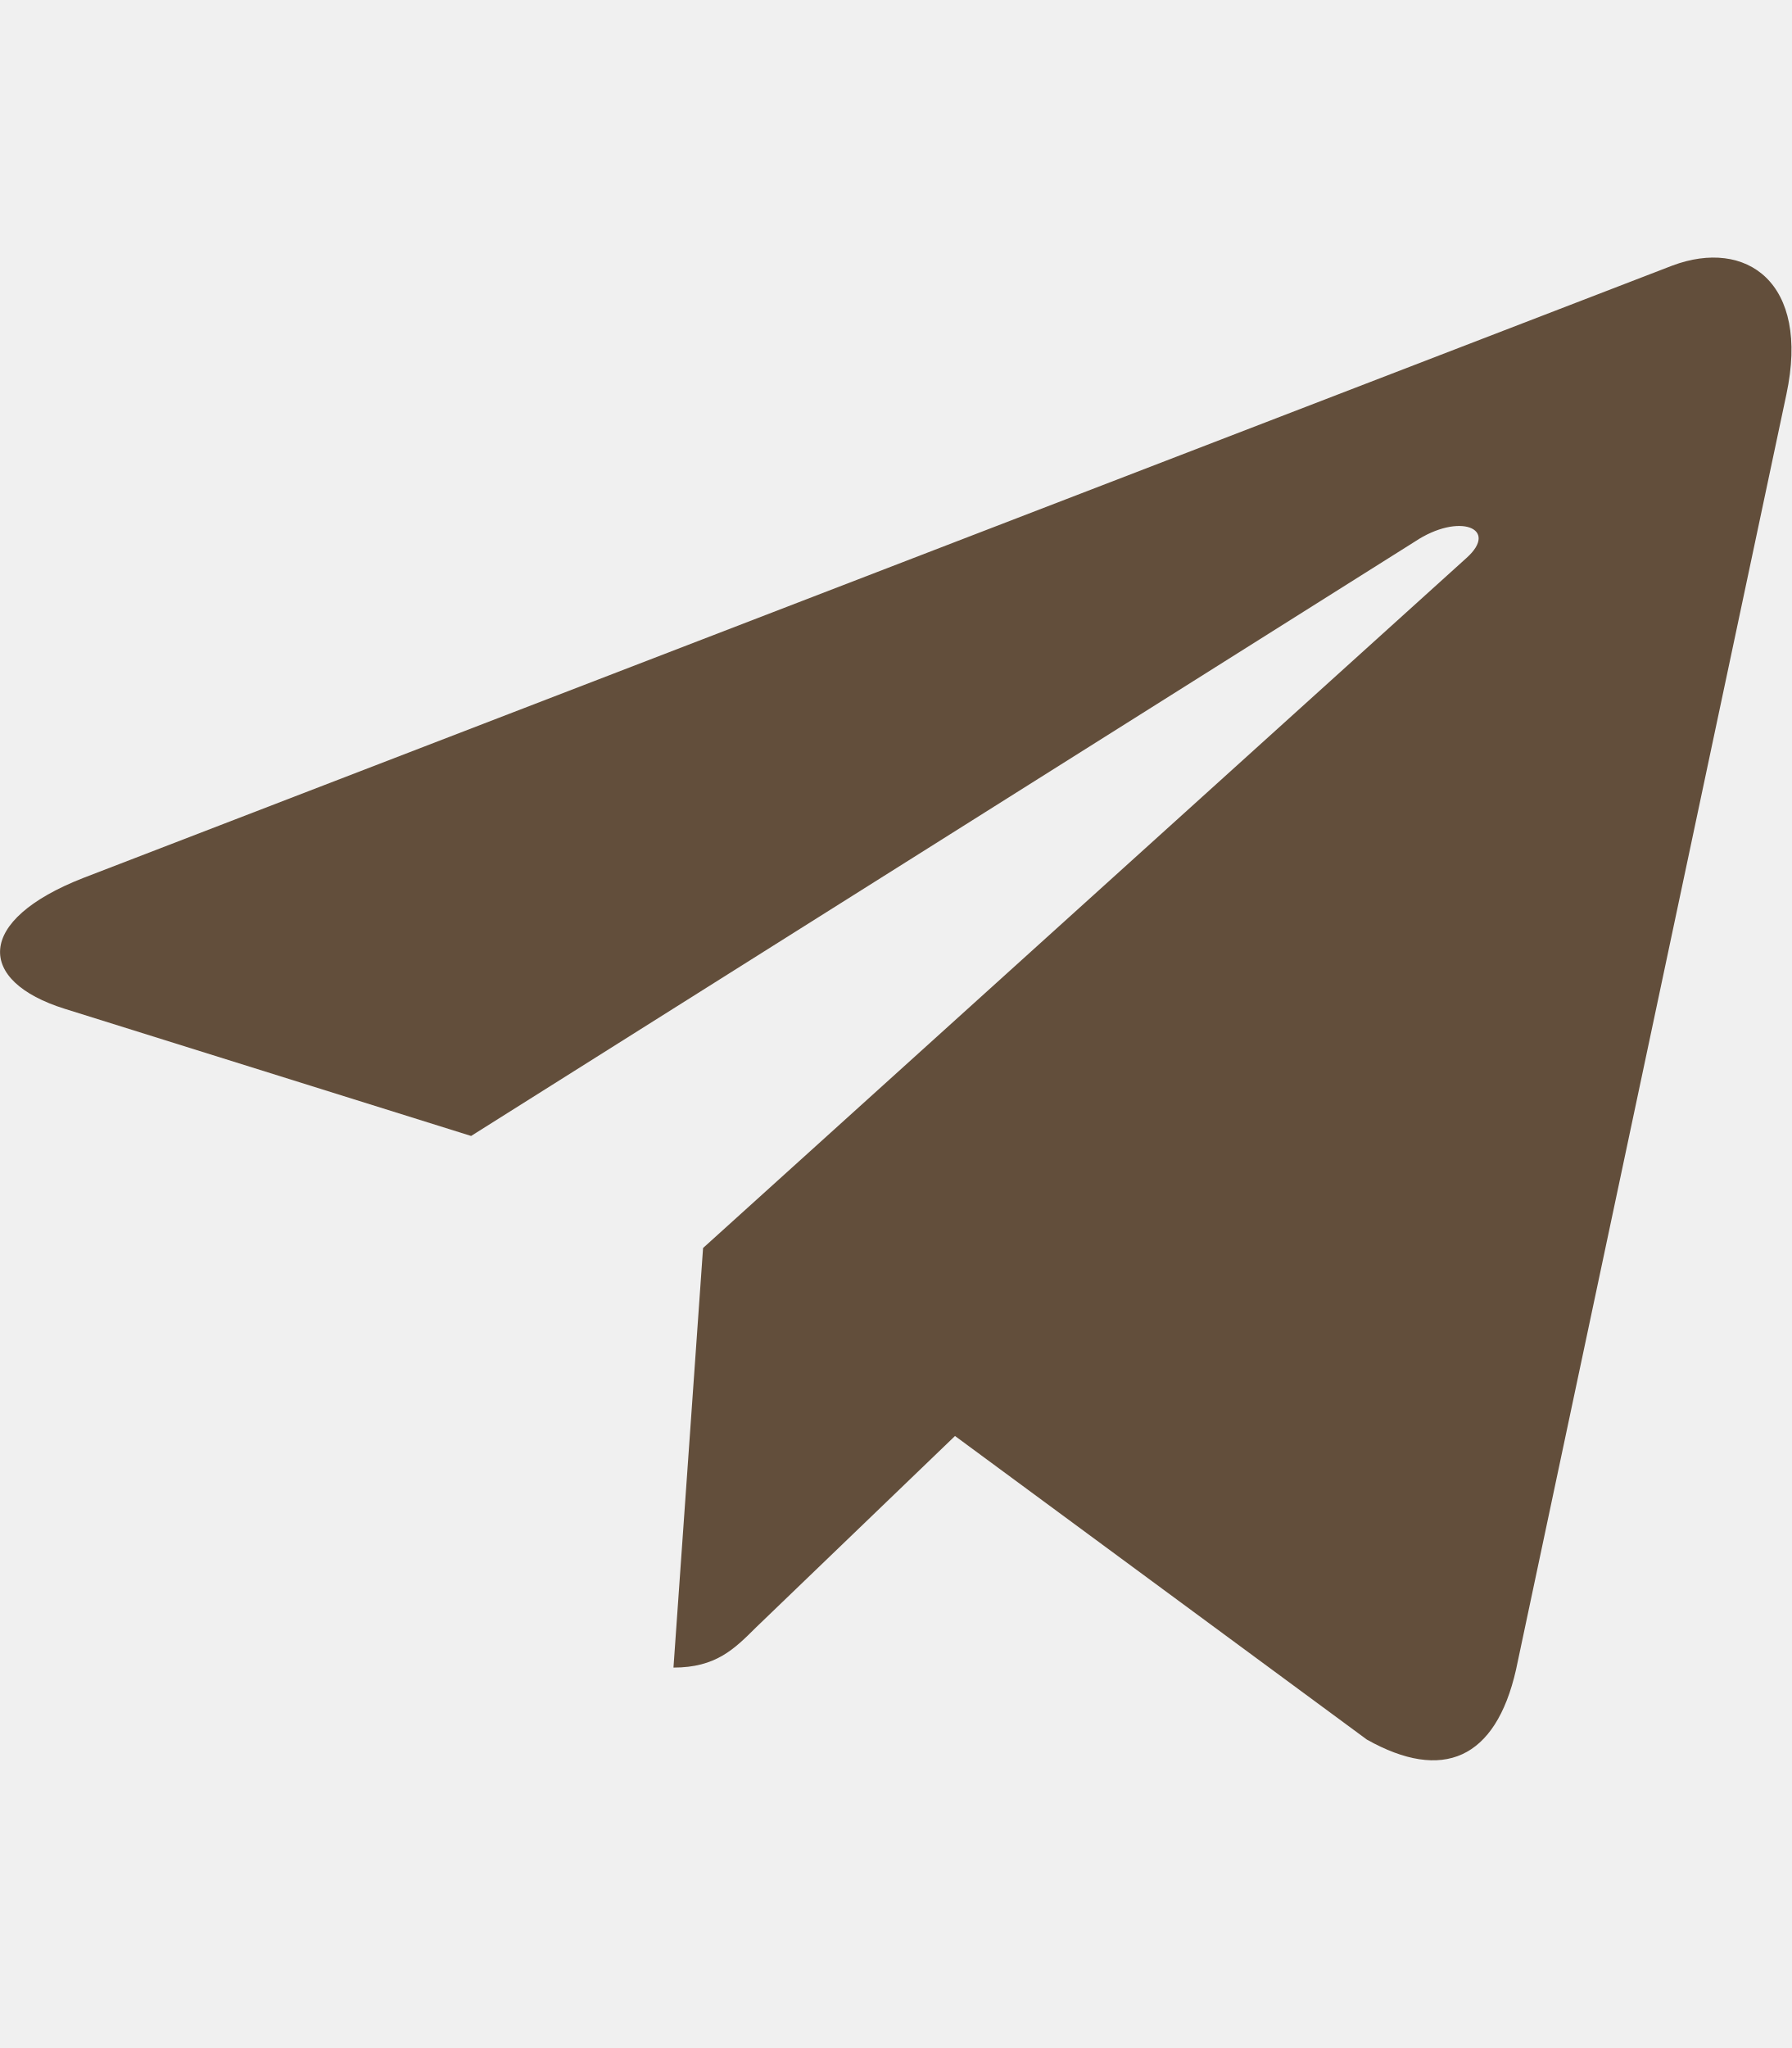
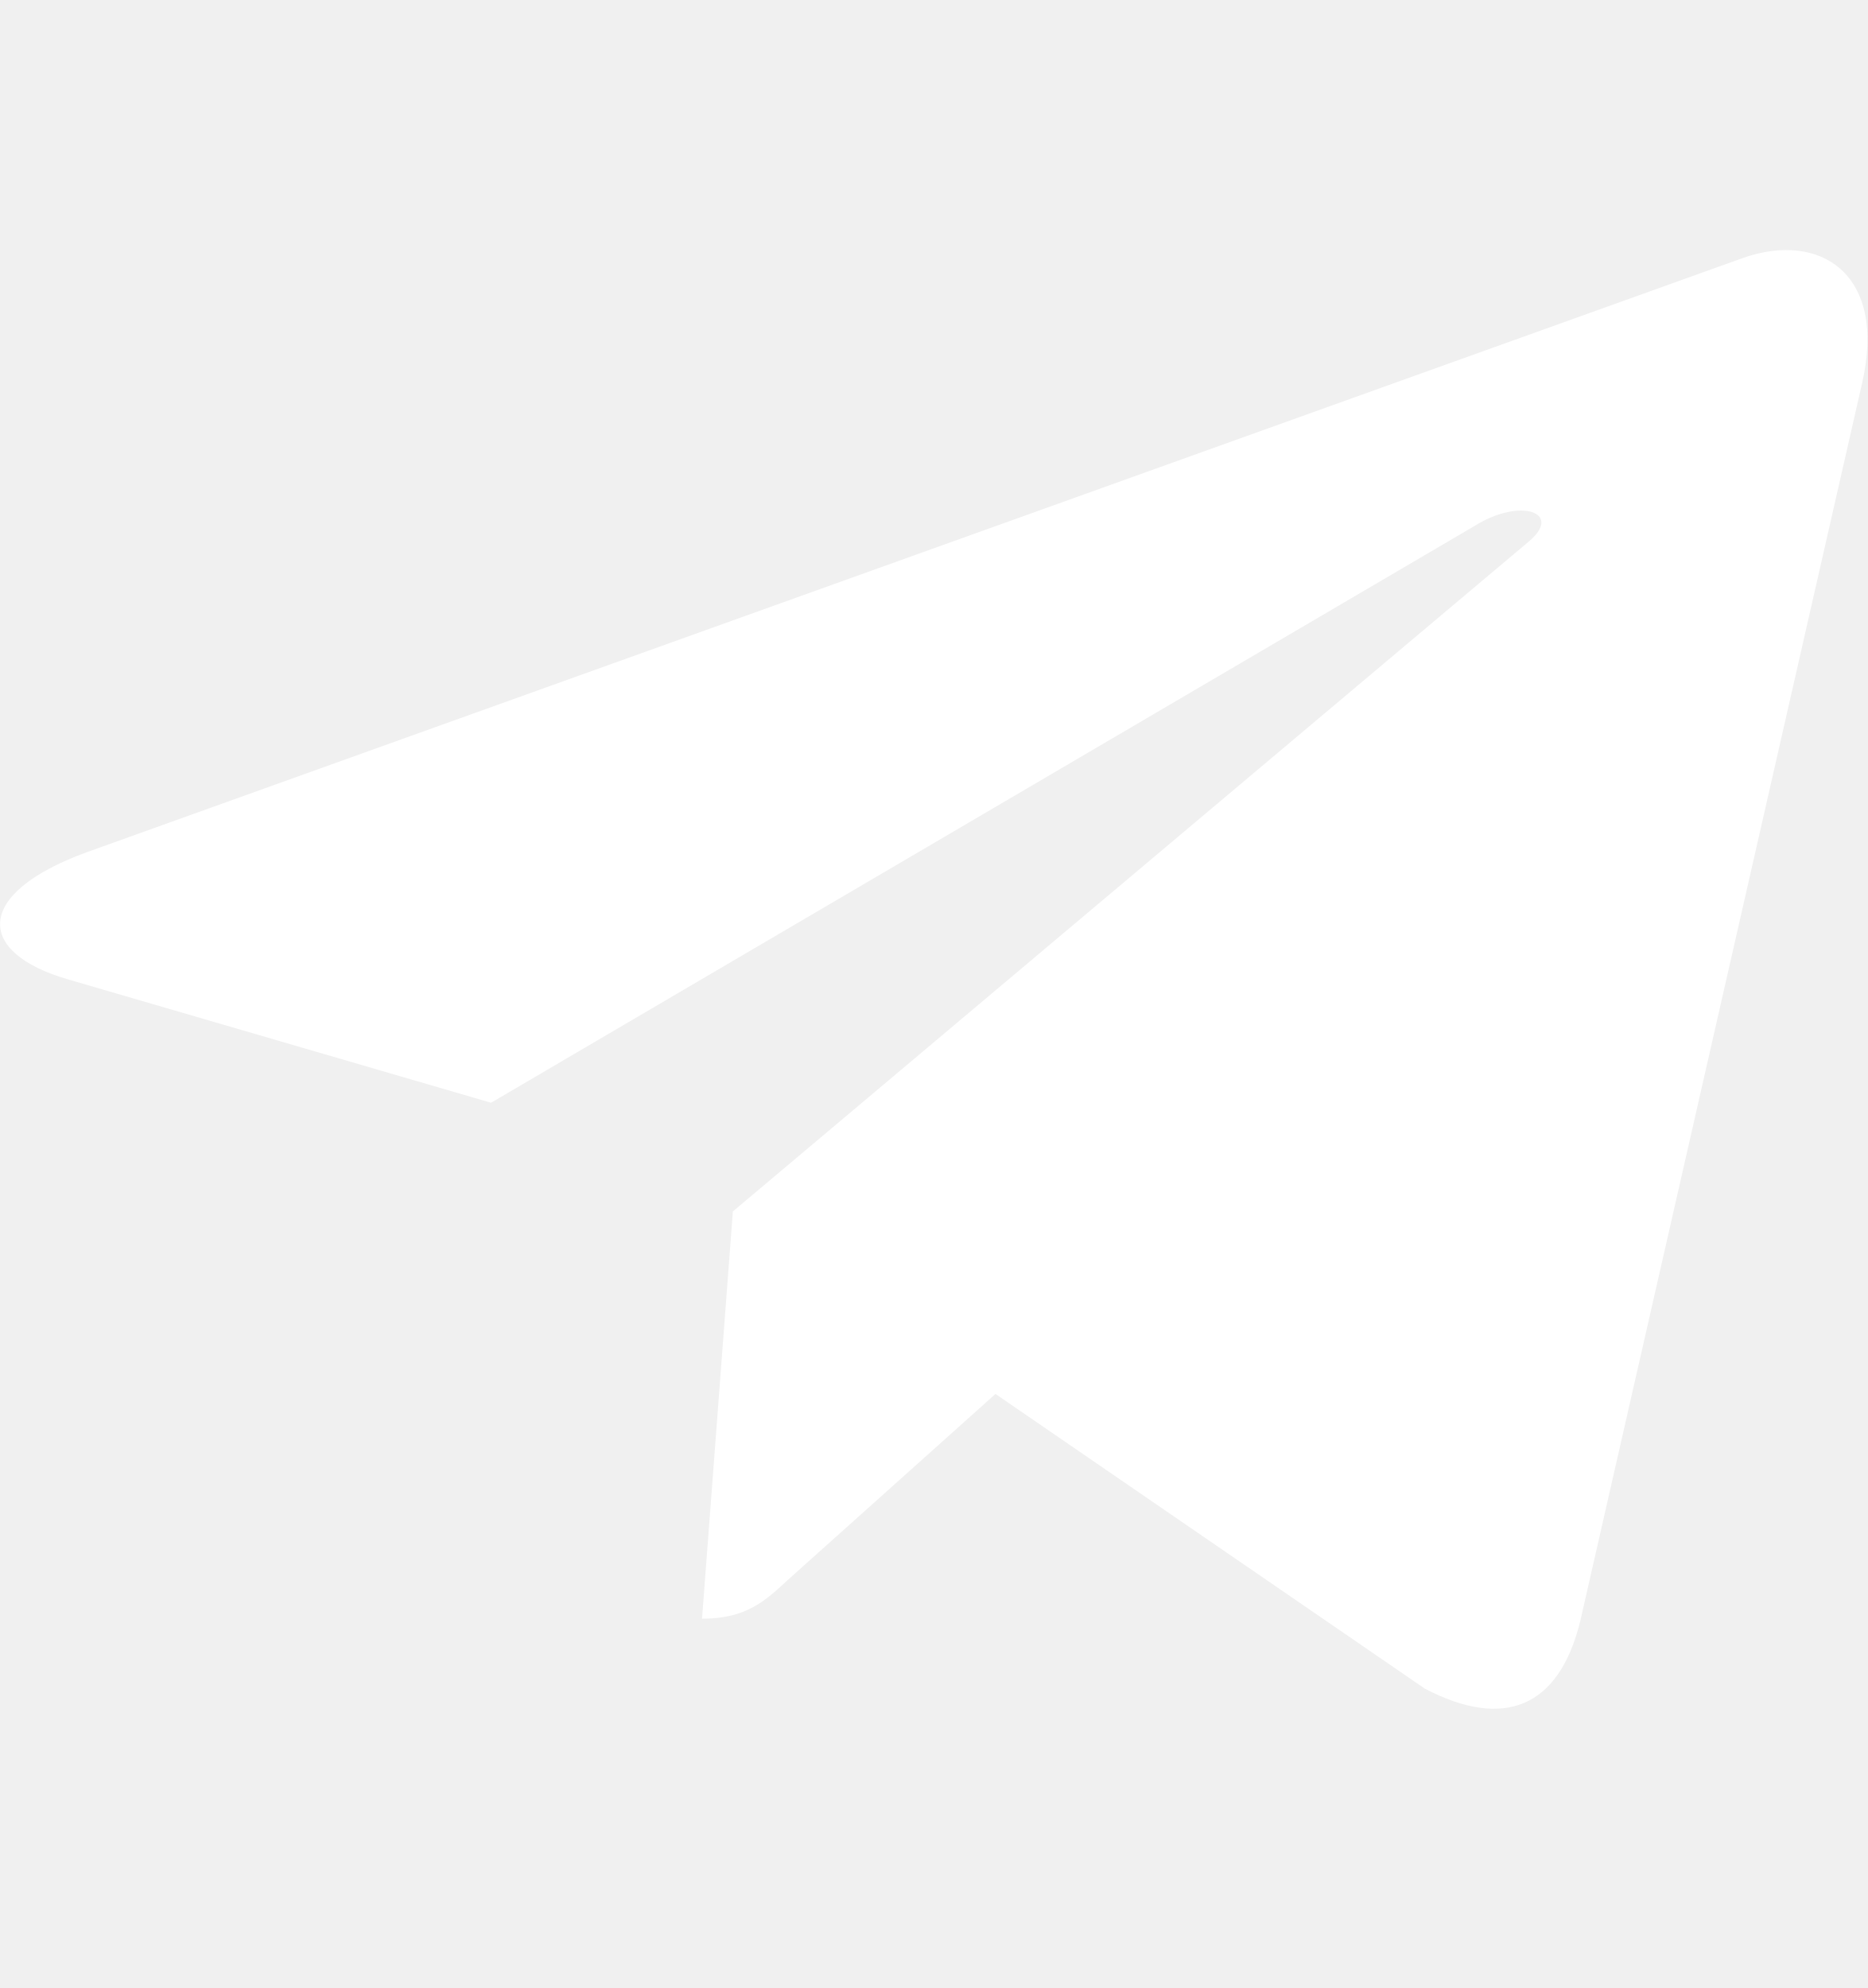
- <svg xmlns="http://www.w3.org/2000/svg" width="21" height="24" viewBox="0 0 21 24" fill="none">
-   <path d="M20.939 4.622L17.77 19.566C17.531 20.62 16.908 20.883 16.022 20.386L11.194 16.828L8.864 19.069C8.606 19.326 8.391 19.542 7.894 19.542L8.241 14.625L17.189 6.539C17.578 6.192 17.105 6 16.584 6.347L5.522 13.312L0.759 11.822C-0.277 11.498 -0.295 10.786 0.975 10.289L19.603 3.112C20.466 2.789 21.22 3.305 20.939 4.622Z" fill="#624E3B" />
+ <svg xmlns="http://www.w3.org/2000/svg" width="31" height="33" viewBox="0 0 31 33" fill="none">
+   <path d="M30.91 6.355L26.232 26.903C25.879 28.353 24.959 28.714 23.651 28.031L16.524 23.139L13.085 26.219C12.704 26.574 12.386 26.87 11.653 26.87L12.165 20.109L25.374 8.991C25.949 8.514 25.25 8.25 24.482 8.727L8.151 18.305L1.121 16.255C-0.408 15.81 -0.436 14.831 1.439 14.147L28.938 4.28C30.211 3.835 31.325 4.544 30.91 6.355Z" fill="white" />
</svg>
